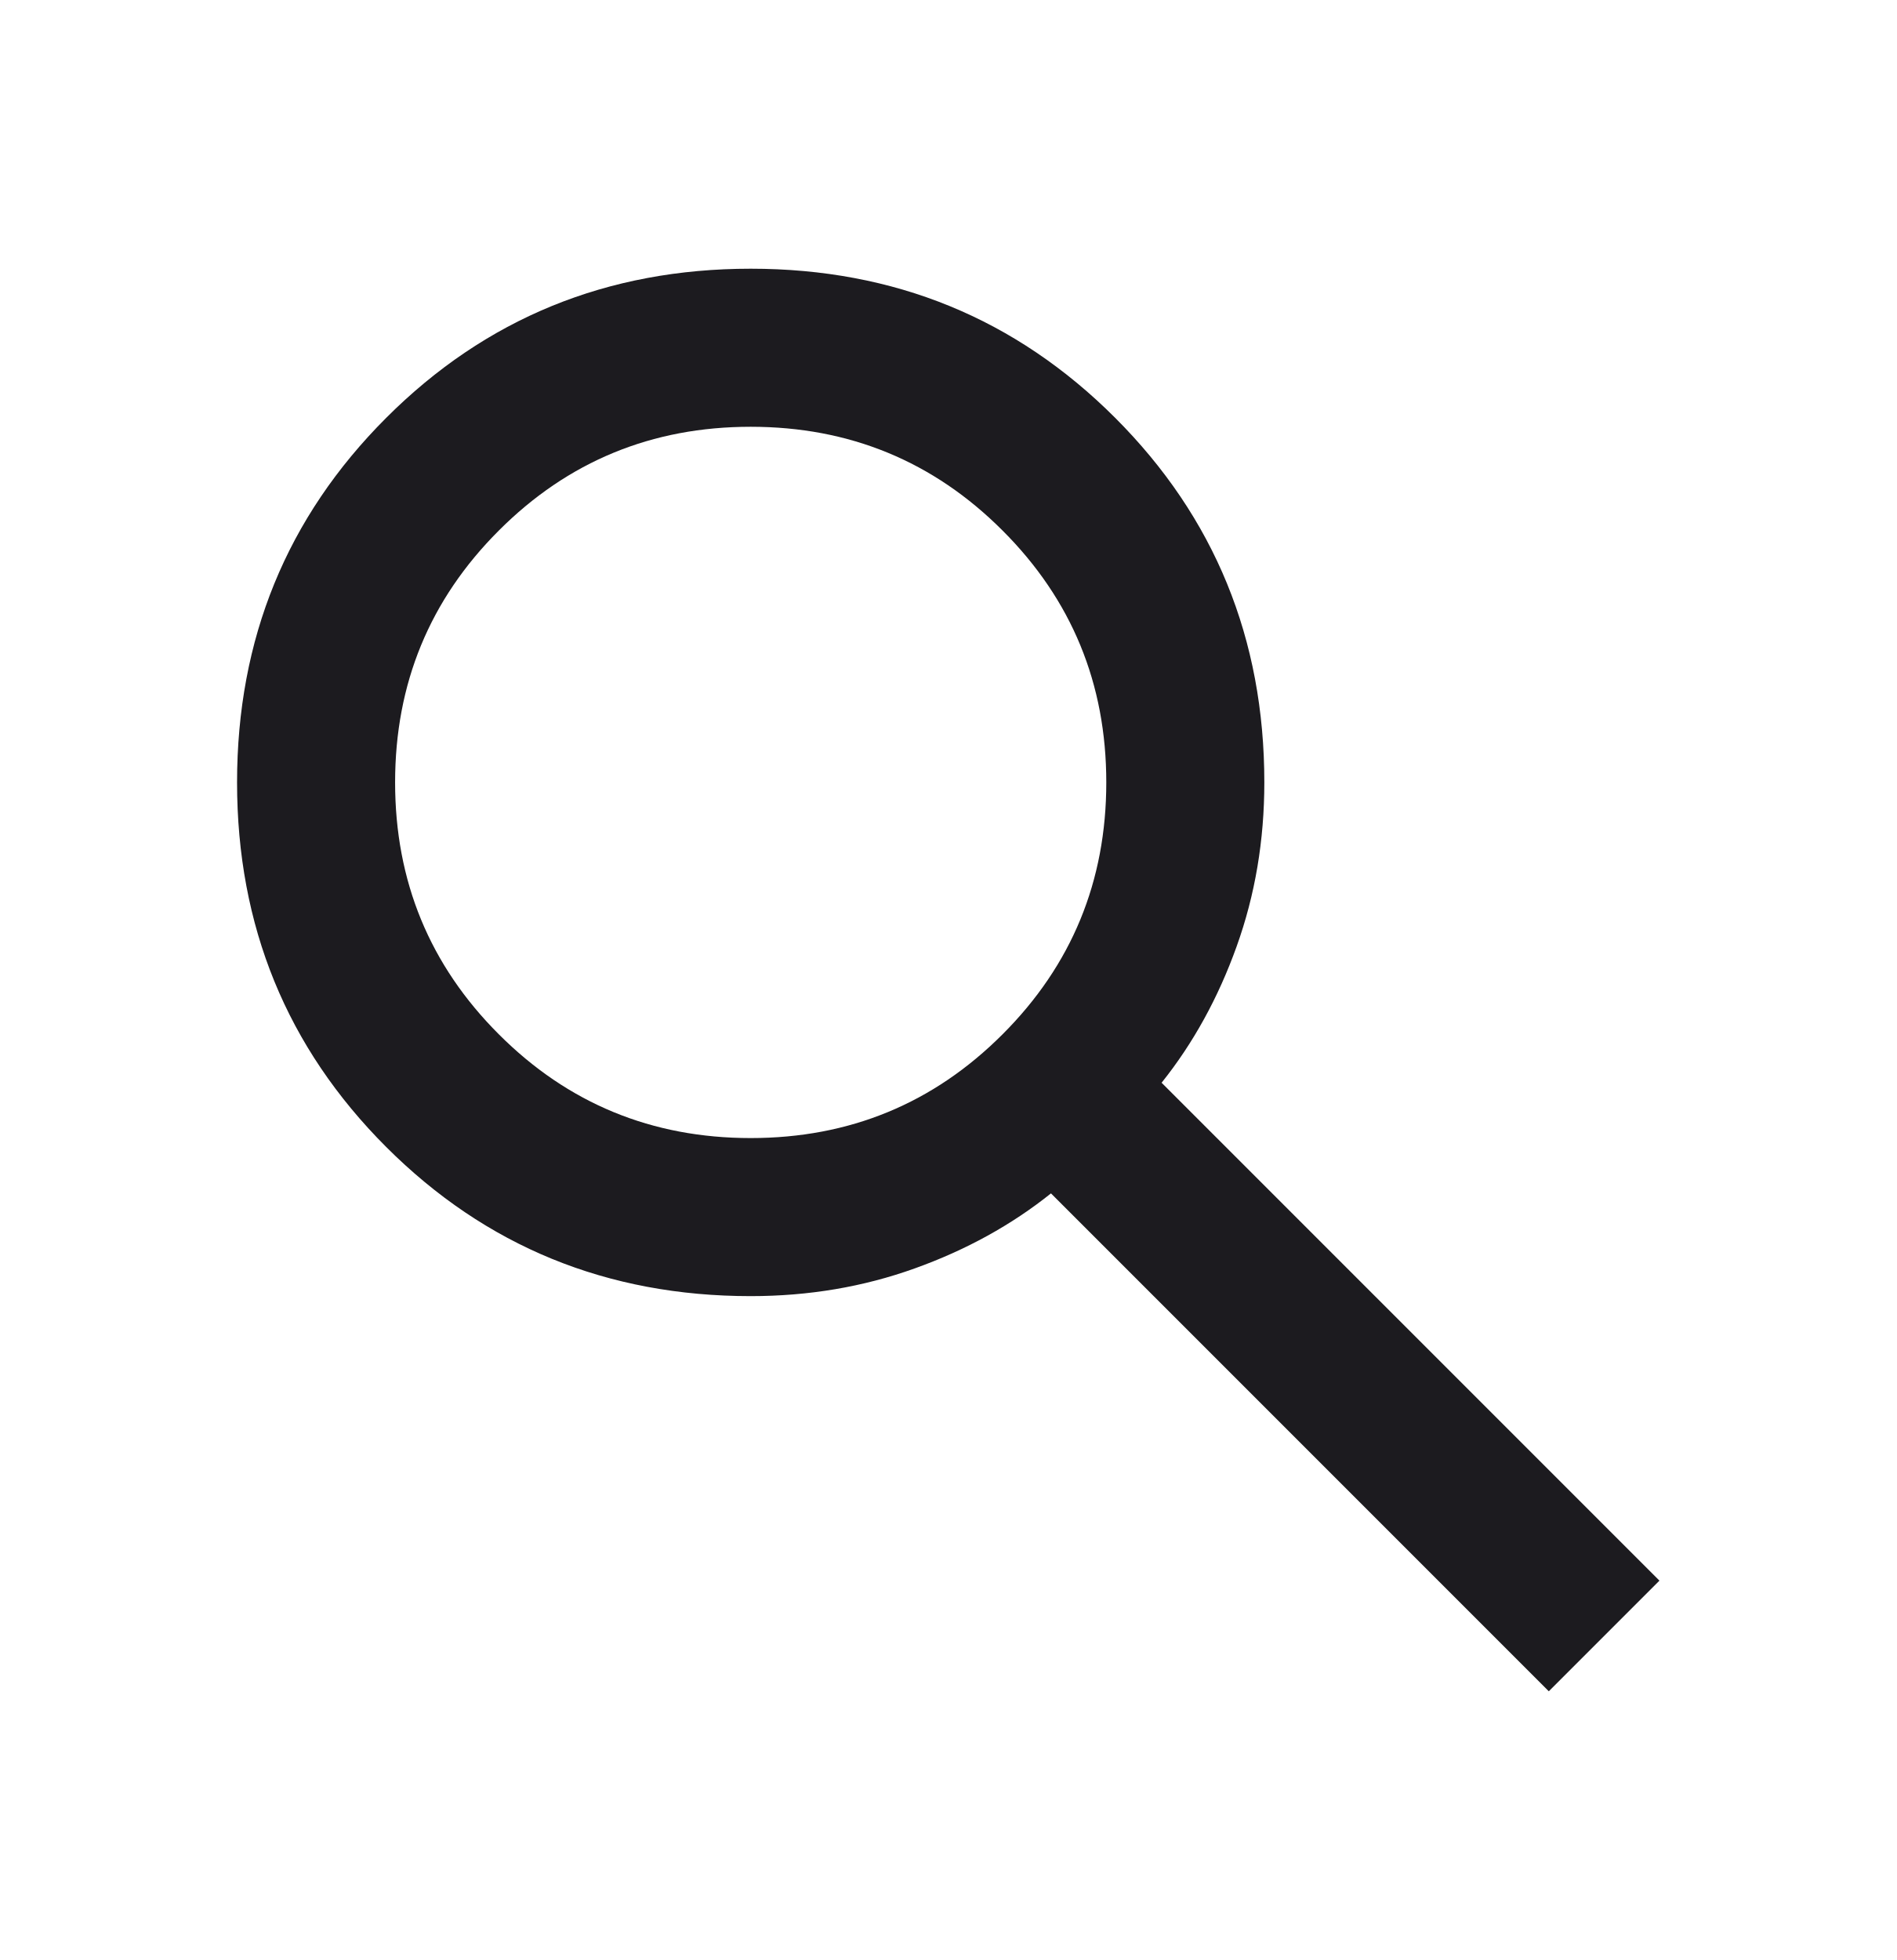
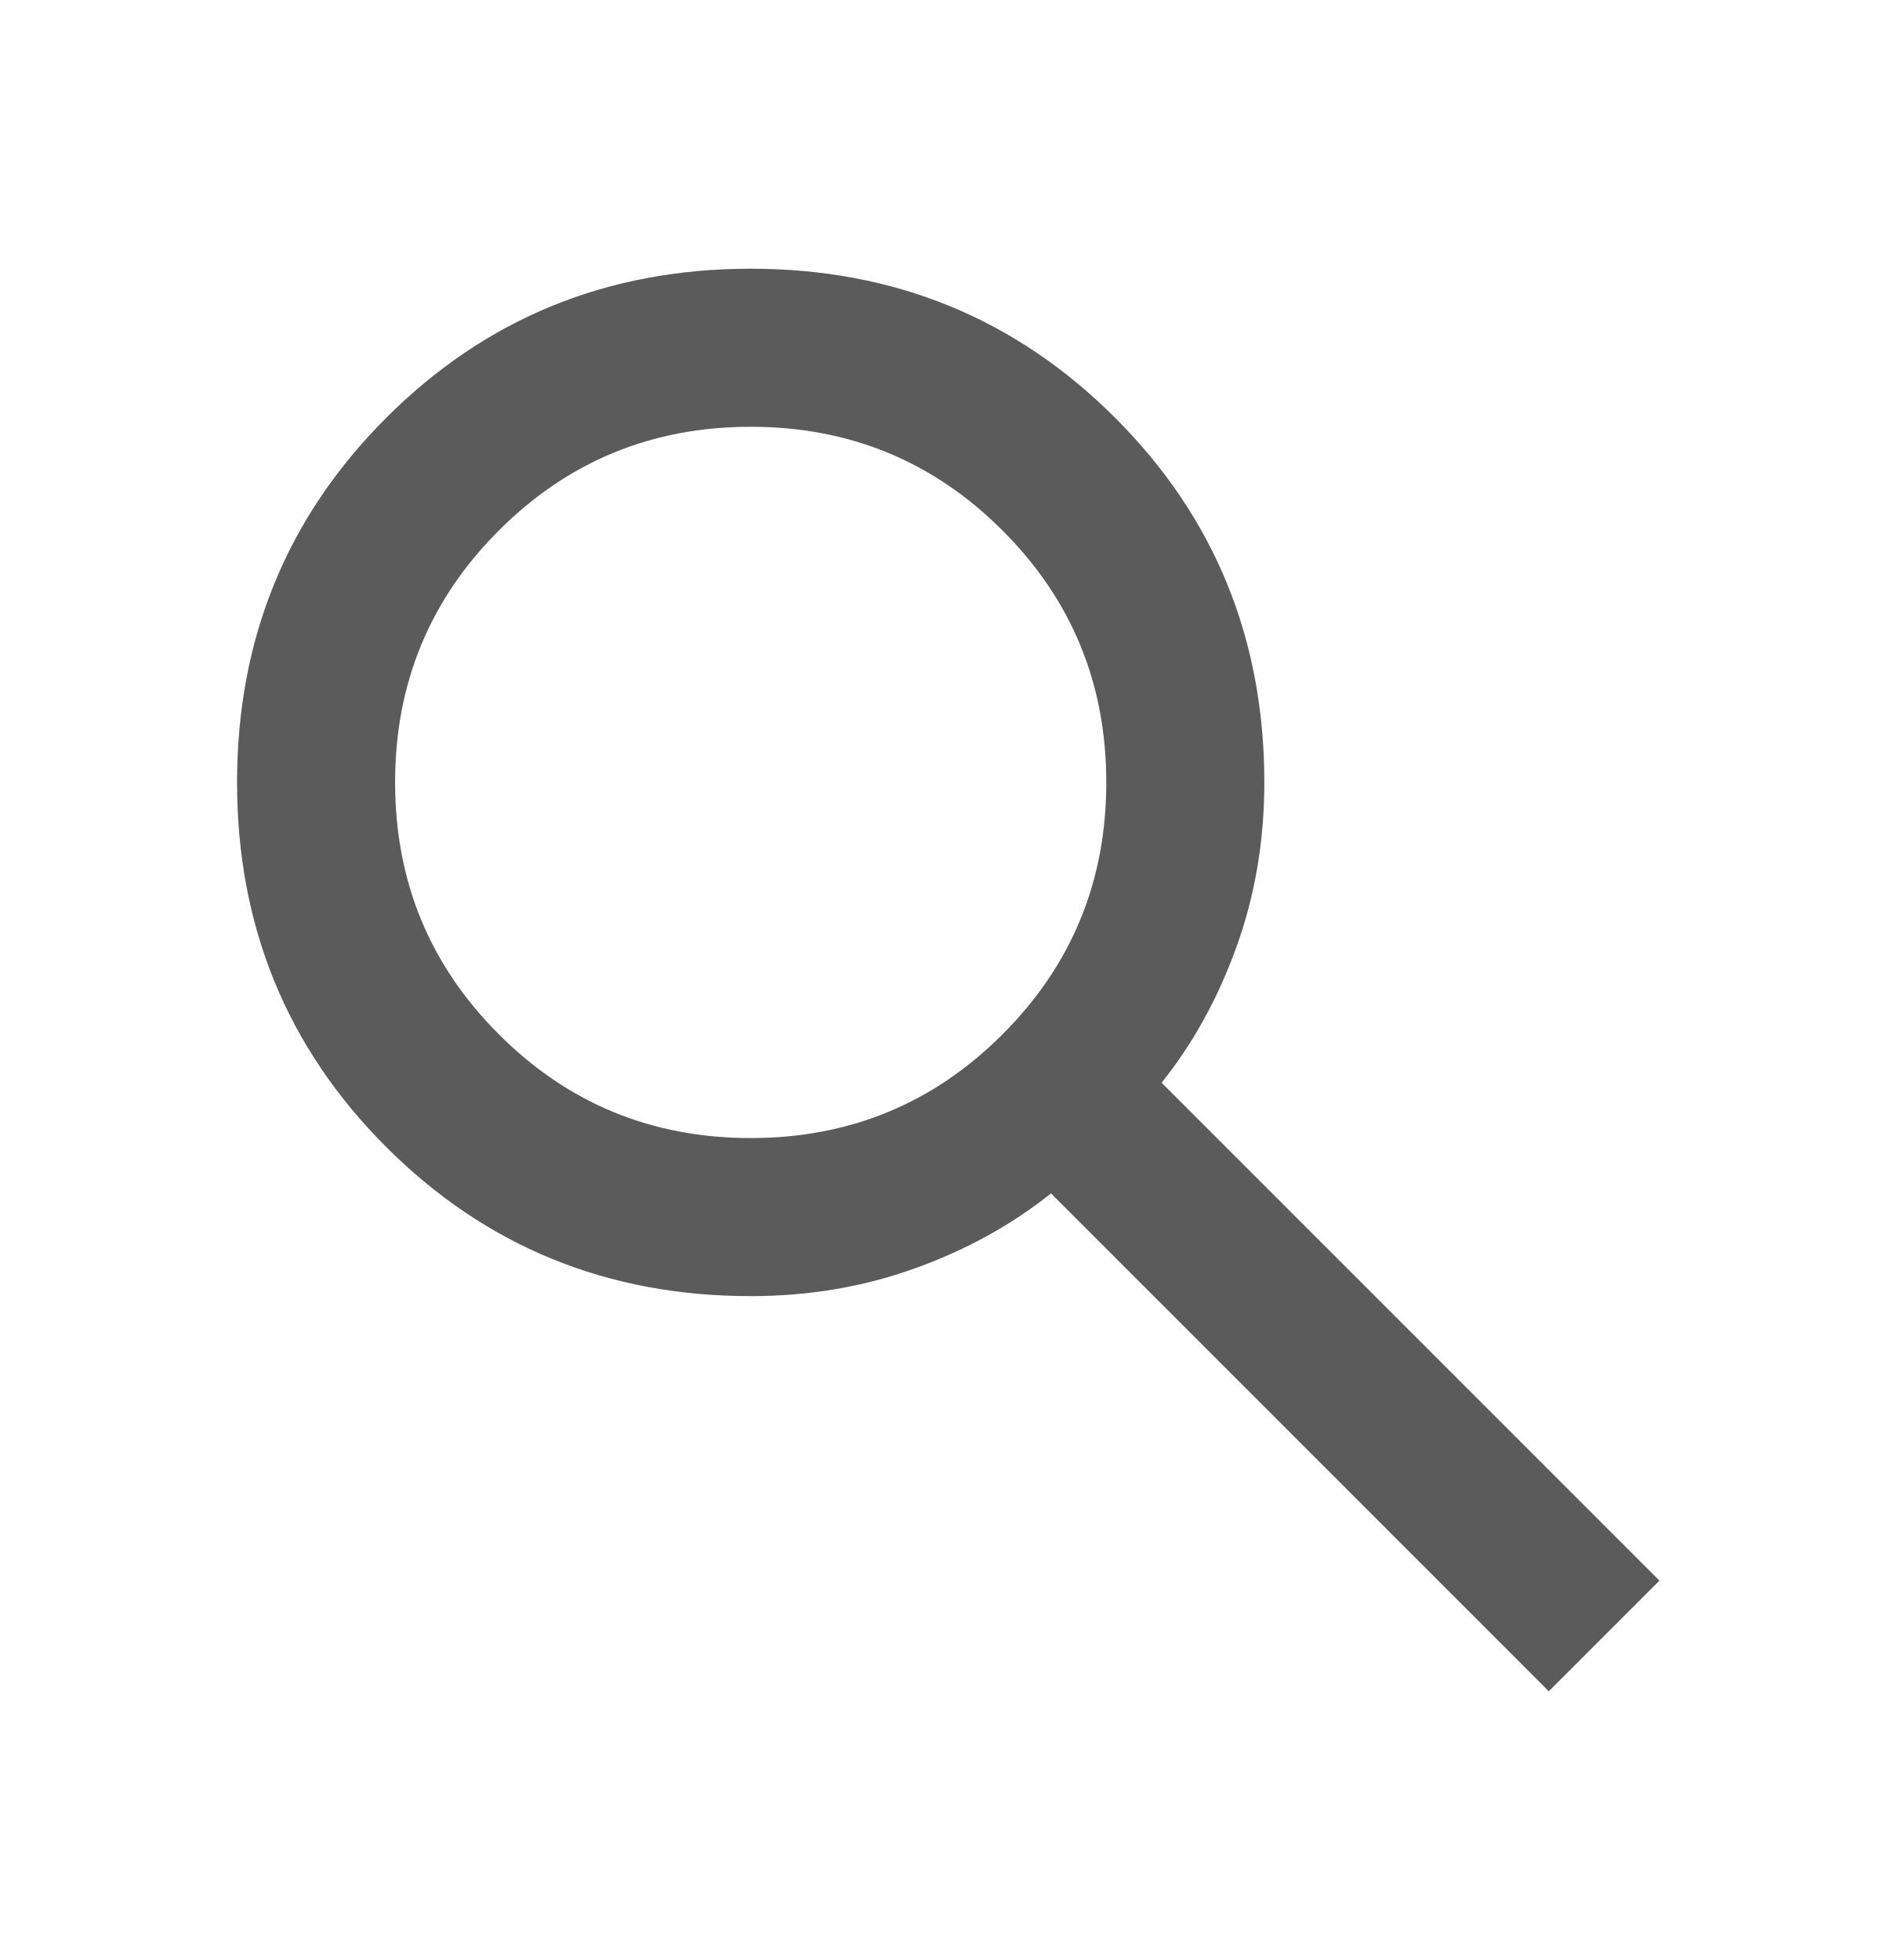
<svg xmlns="http://www.w3.org/2000/svg" width="30" height="31" viewBox="0 0 30 31" fill="none">
  <mask id="mask0_14_38" style="mask-type:alpha" maskUnits="userSpaceOnUse" x="0" y="0" width="30" height="31">
    <rect y="0.5" width="30" height="30" fill="#D9D9D9" />
  </mask>
  <g mask="url(#mask0_14_38)">
-     <path d="M24.5 26.75L16.625 18.875C16 19.375 15.281 19.771 14.469 20.062C13.656 20.354 12.792 20.5 11.875 20.5C9.604 20.5 7.682 19.713 6.109 18.141C4.536 16.568 3.75 14.646 3.75 12.375C3.75 10.104 4.536 8.182 6.109 6.609C7.682 5.036 9.604 4.25 11.875 4.25C14.146 4.25 16.068 5.036 17.641 6.609C19.213 8.182 20 10.104 20 12.375C20 13.292 19.854 14.156 19.562 14.969C19.271 15.781 18.875 16.5 18.375 17.125L26.25 25L24.5 26.75ZM11.875 18C13.438 18 14.766 17.453 15.859 16.359C16.953 15.266 17.5 13.938 17.5 12.375C17.5 10.812 16.953 9.484 15.859 8.391C14.766 7.297 13.438 6.75 11.875 6.75C10.312 6.75 8.984 7.297 7.891 8.391C6.797 9.484 6.25 10.812 6.25 12.375C6.25 13.938 6.797 15.266 7.891 16.359C8.984 17.453 10.312 18 11.875 18Z" fill="#1C1B1F" />
+     <path d="M24.5 26.75L16.625 18.875C16 19.375 15.281 19.771 14.469 20.062C13.656 20.354 12.792 20.5 11.875 20.5C9.604 20.5 7.682 19.713 6.109 18.141C4.536 16.568 3.75 14.646 3.75 12.375C3.75 10.104 4.536 8.182 6.109 6.609C7.682 5.036 9.604 4.25 11.875 4.25C14.146 4.25 16.068 5.036 17.641 6.609C19.213 8.182 20 10.104 20 12.375C20 13.292 19.854 14.156 19.562 14.969C19.271 15.781 18.875 16.5 18.375 17.125L26.25 25L24.5 26.75ZM11.875 18C13.438 18 14.766 17.453 15.859 16.359C16.953 15.266 17.5 13.938 17.5 12.375C17.5 10.812 16.953 9.484 15.859 8.391C14.766 7.297 13.438 6.75 11.875 6.75C10.312 6.75 8.984 7.297 7.891 8.391C6.797 9.484 6.25 10.812 6.25 12.375C6.25 13.938 6.797 15.266 7.891 16.359C8.984 17.453 10.312 18 11.875 18Z" fill="#5B5B5B" />
  </g>
</svg>
